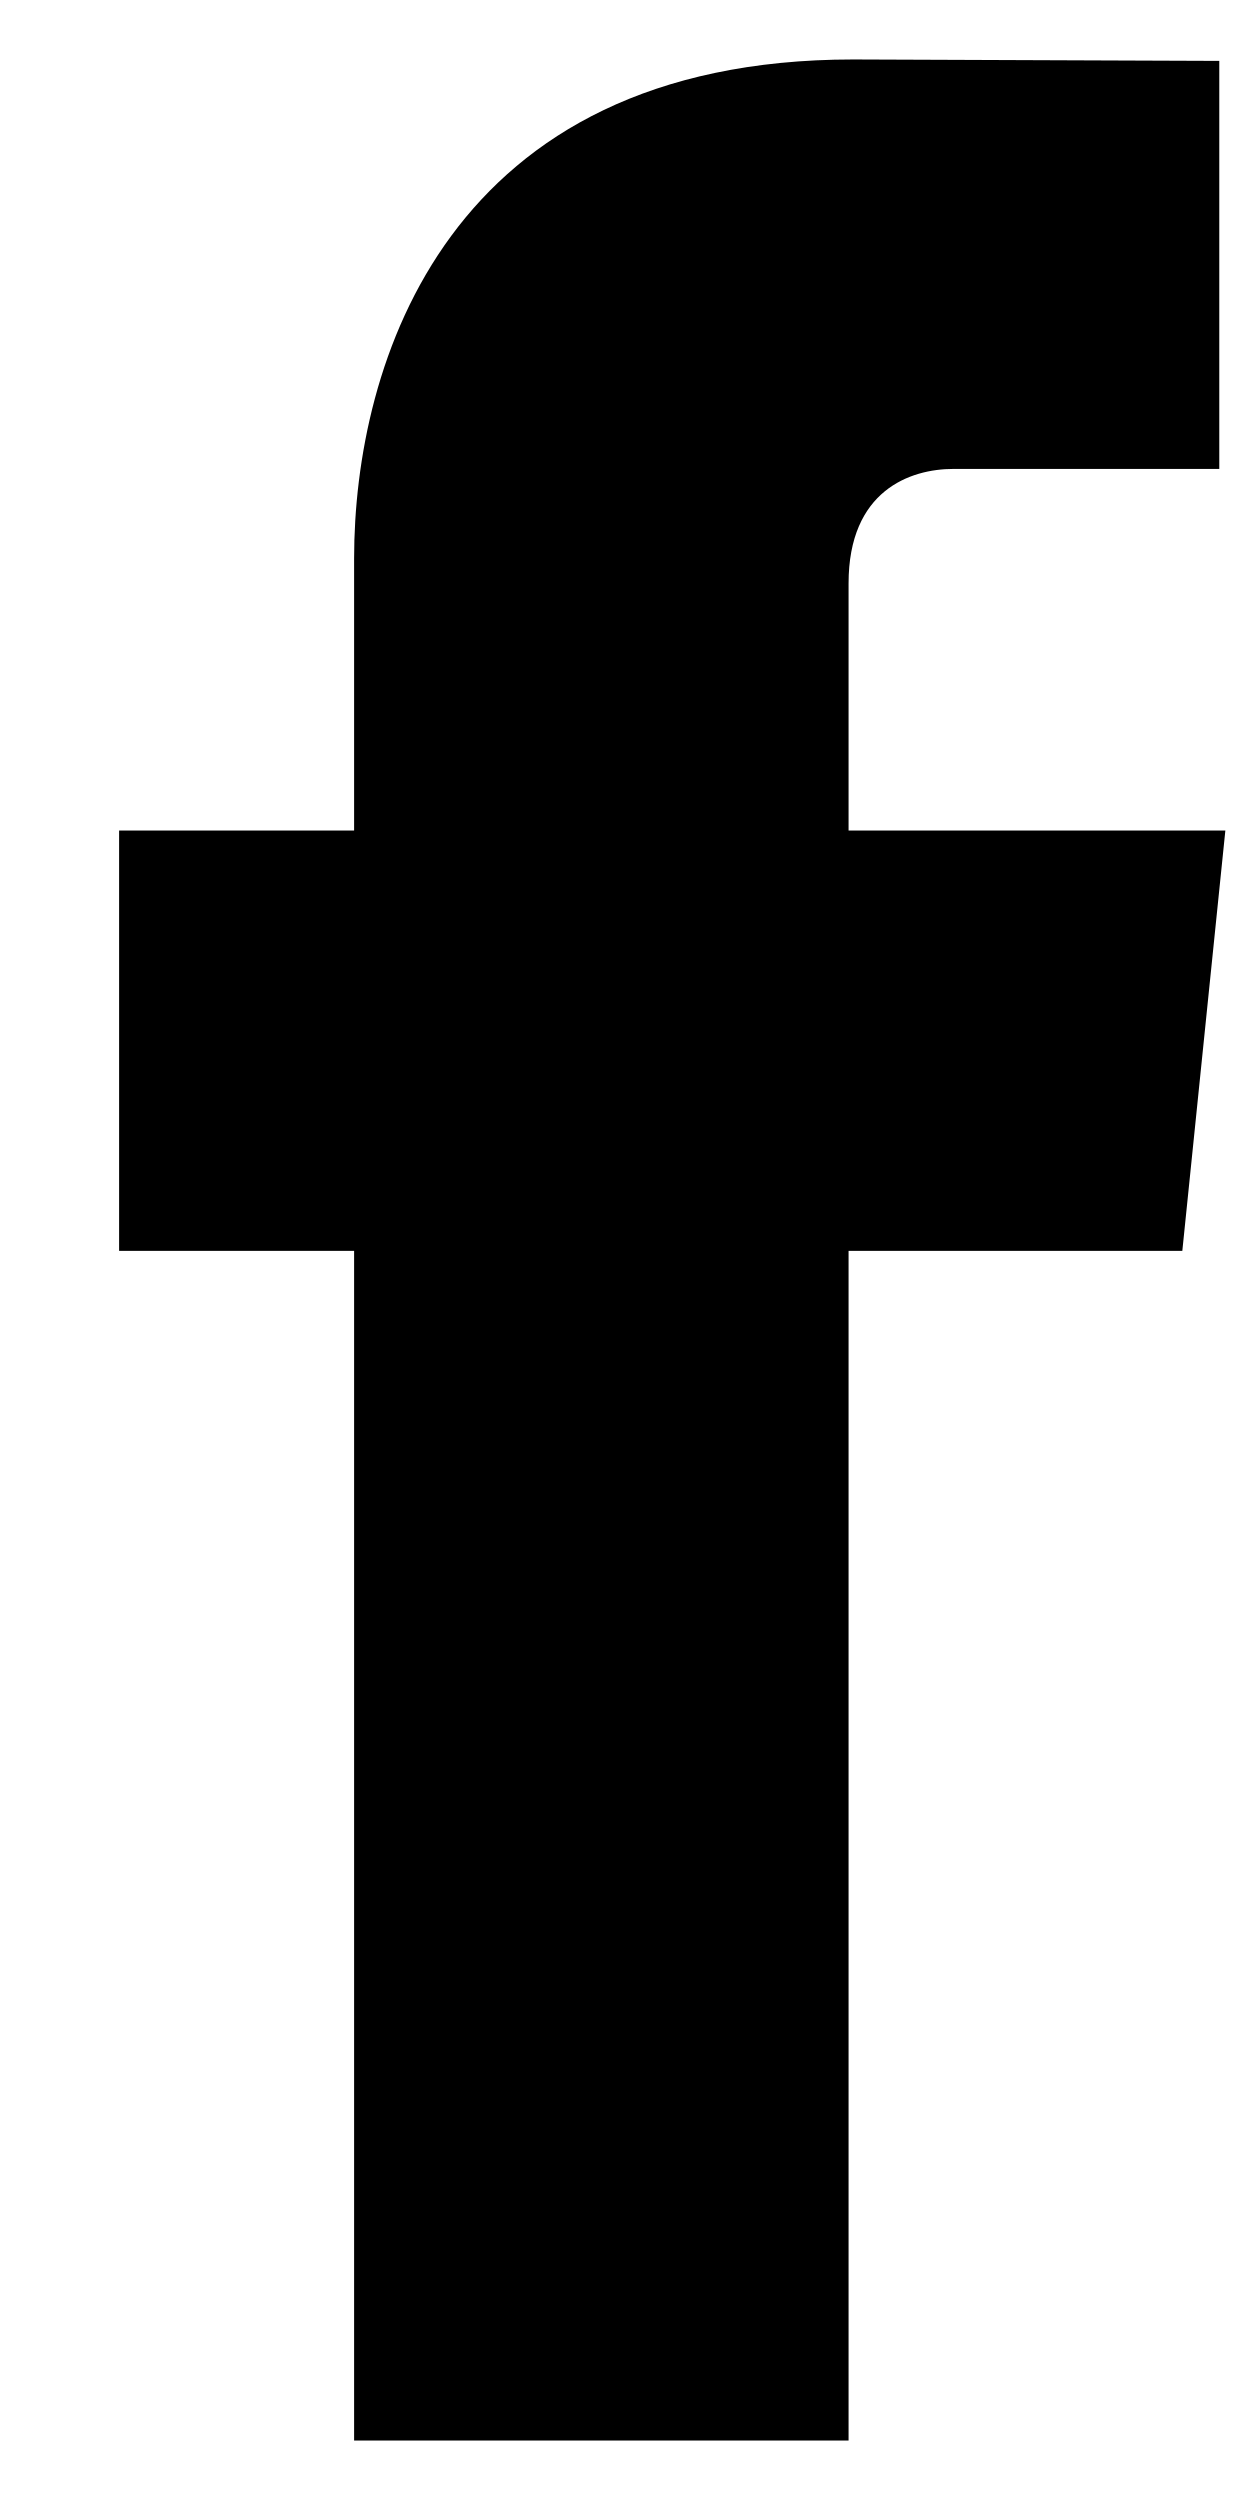
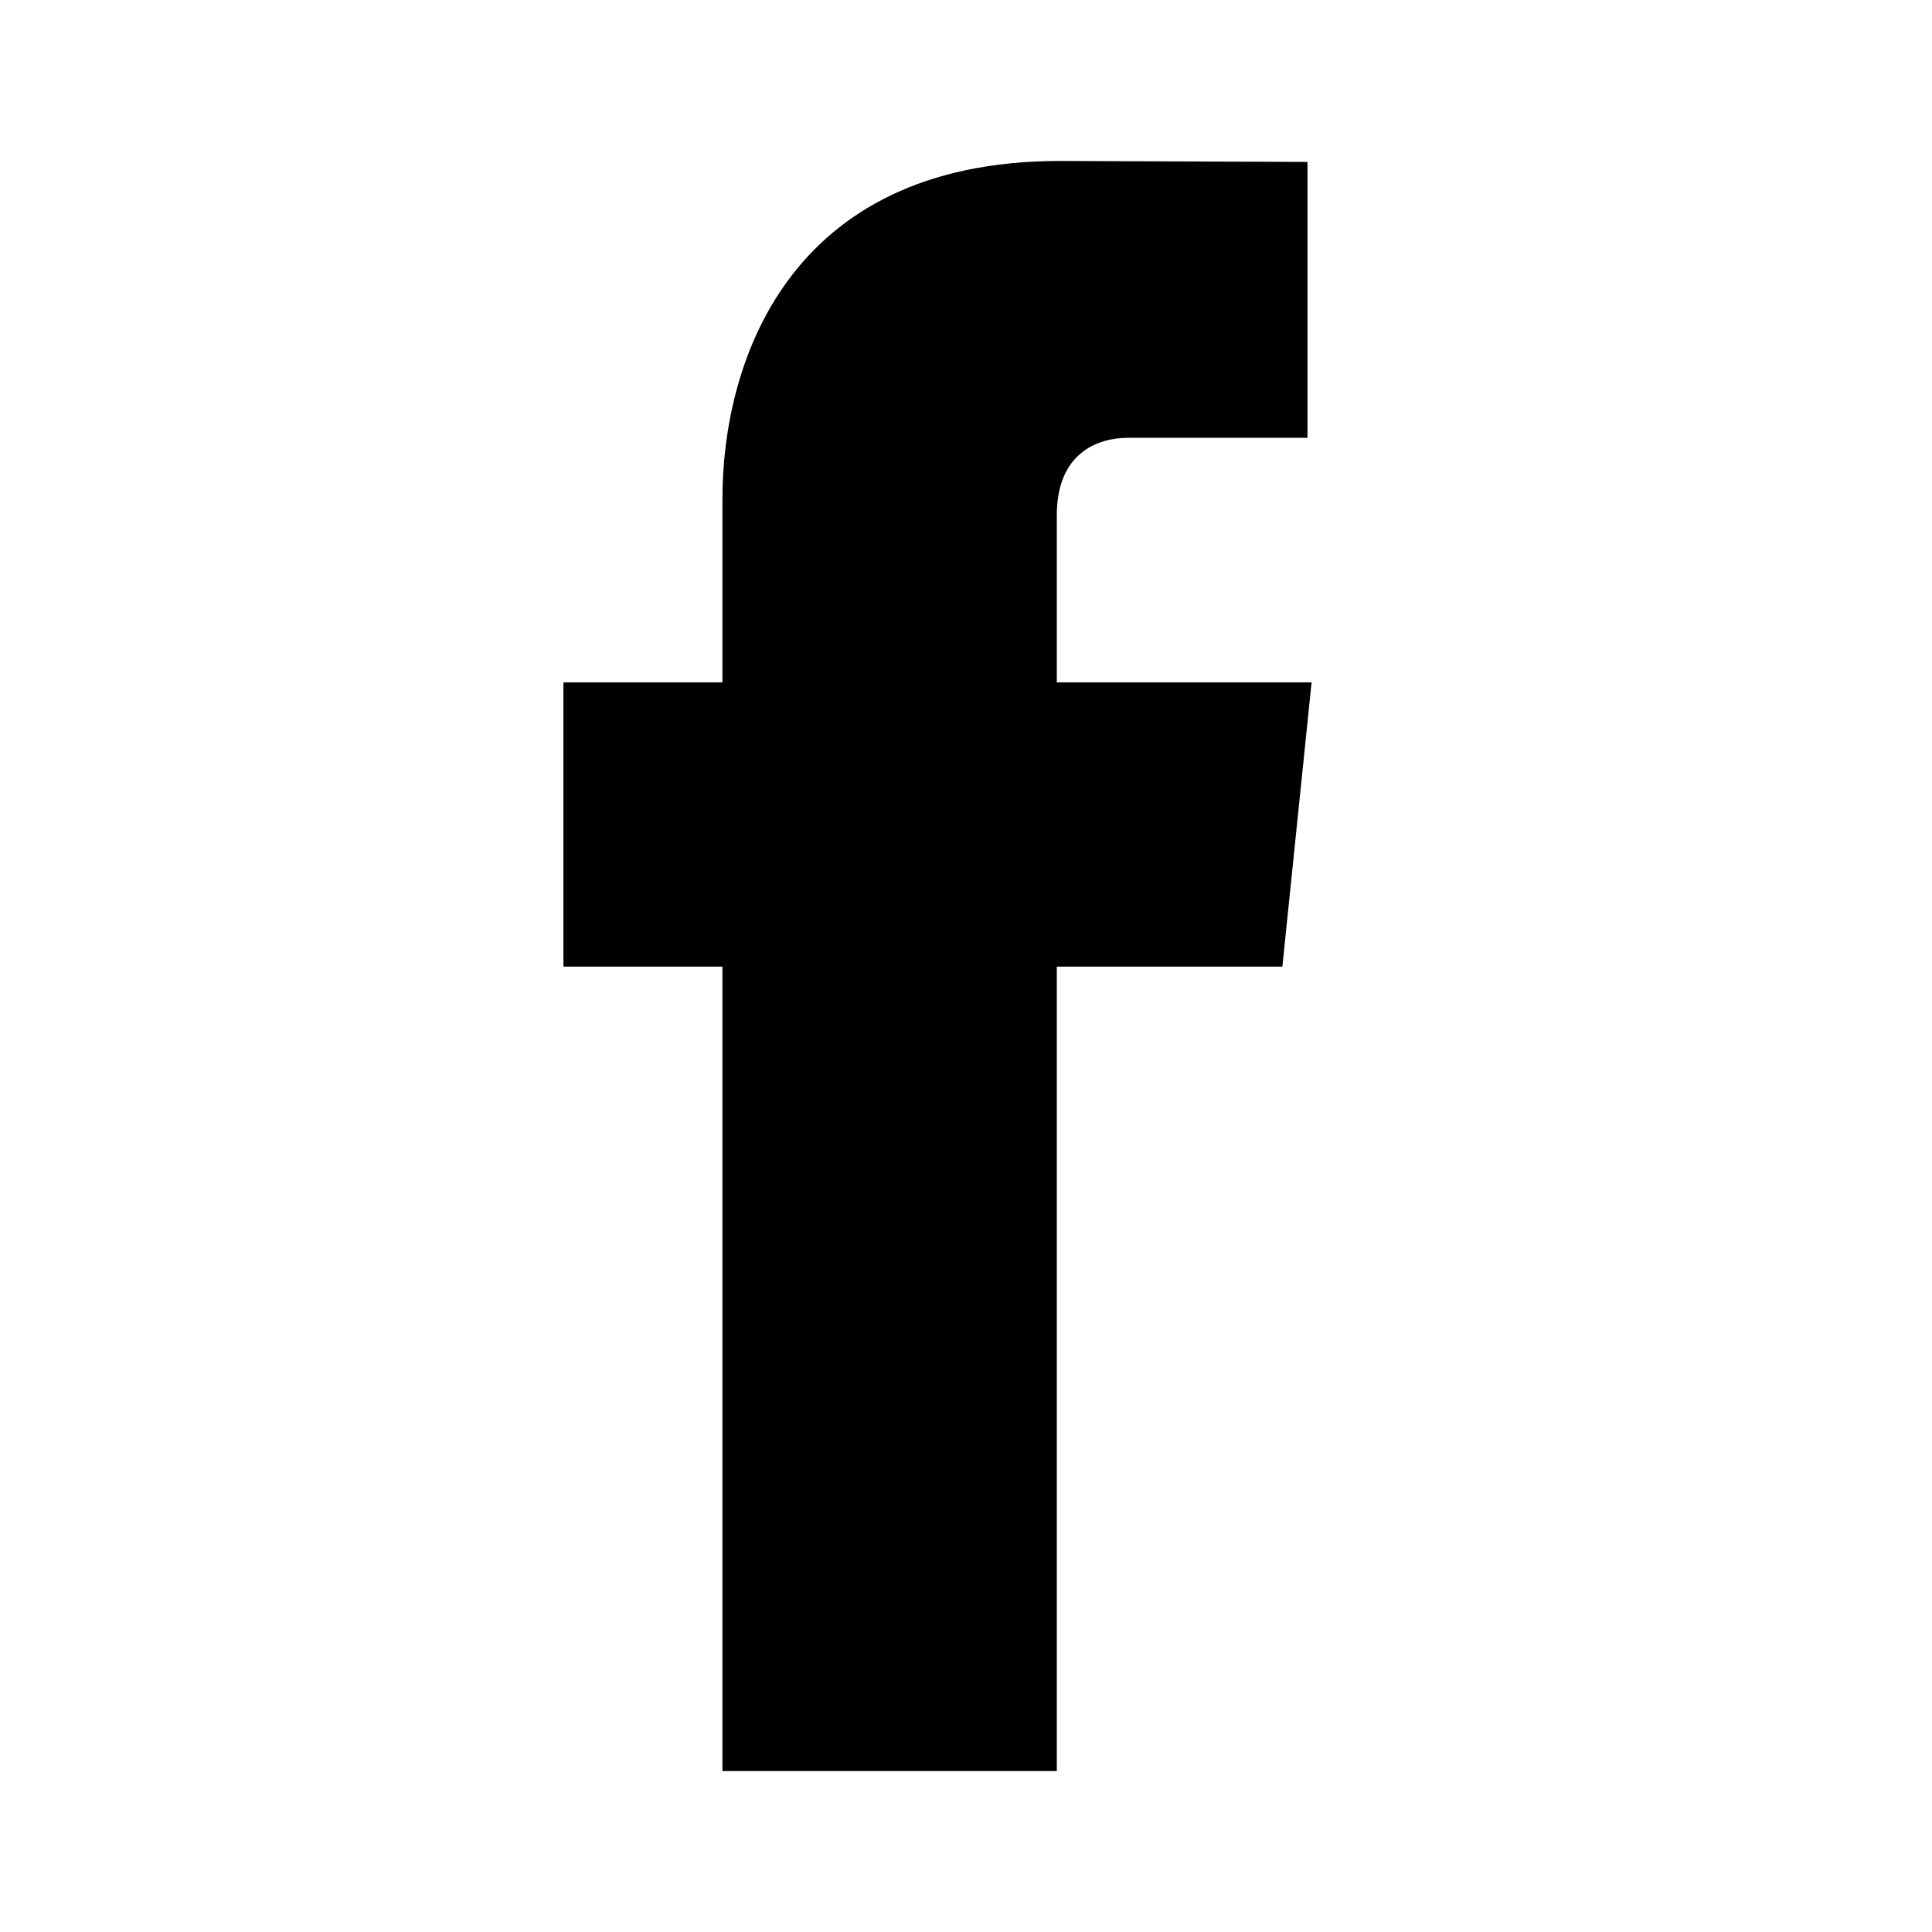
- <svg xmlns="http://www.w3.org/2000/svg" width="7" height="14" viewBox="0 0 7 14">
-   <path d="M6.862 4.651H4.752V3.267C4.752 2.747 5.097 2.626 5.339 2.626C5.581 2.626 6.828 2.626 6.828 2.626V0.341L4.778 0.333C2.501 0.333 1.983 2.037 1.983 3.128V4.651H0.667V7.005H1.983C1.983 10.026 1.983 13.667 1.983 13.667H4.752C4.752 13.667 4.752 9.99 4.752 7.005H6.621L6.862 4.651Z" />
+ <svg xmlns="http://www.w3.org/2000/svg" width="16" height="16" viewBox="0 0 16 16" fill="none">
+   <path d="M10.862 5.651H8.752V4.267C8.752 3.747 9.096 3.626 9.339 3.626C9.581 3.626 10.828 3.626 10.828 3.626V1.341L8.777 1.333C6.501 1.333 5.983 3.037 5.983 4.128V5.651H4.666V8.005H5.983C5.983 11.026 5.983 14.667 5.983 14.667H8.752C8.752 14.667 8.752 10.99 8.752 8.005H10.62L10.862 5.651Z" fill="black" />
</svg>
